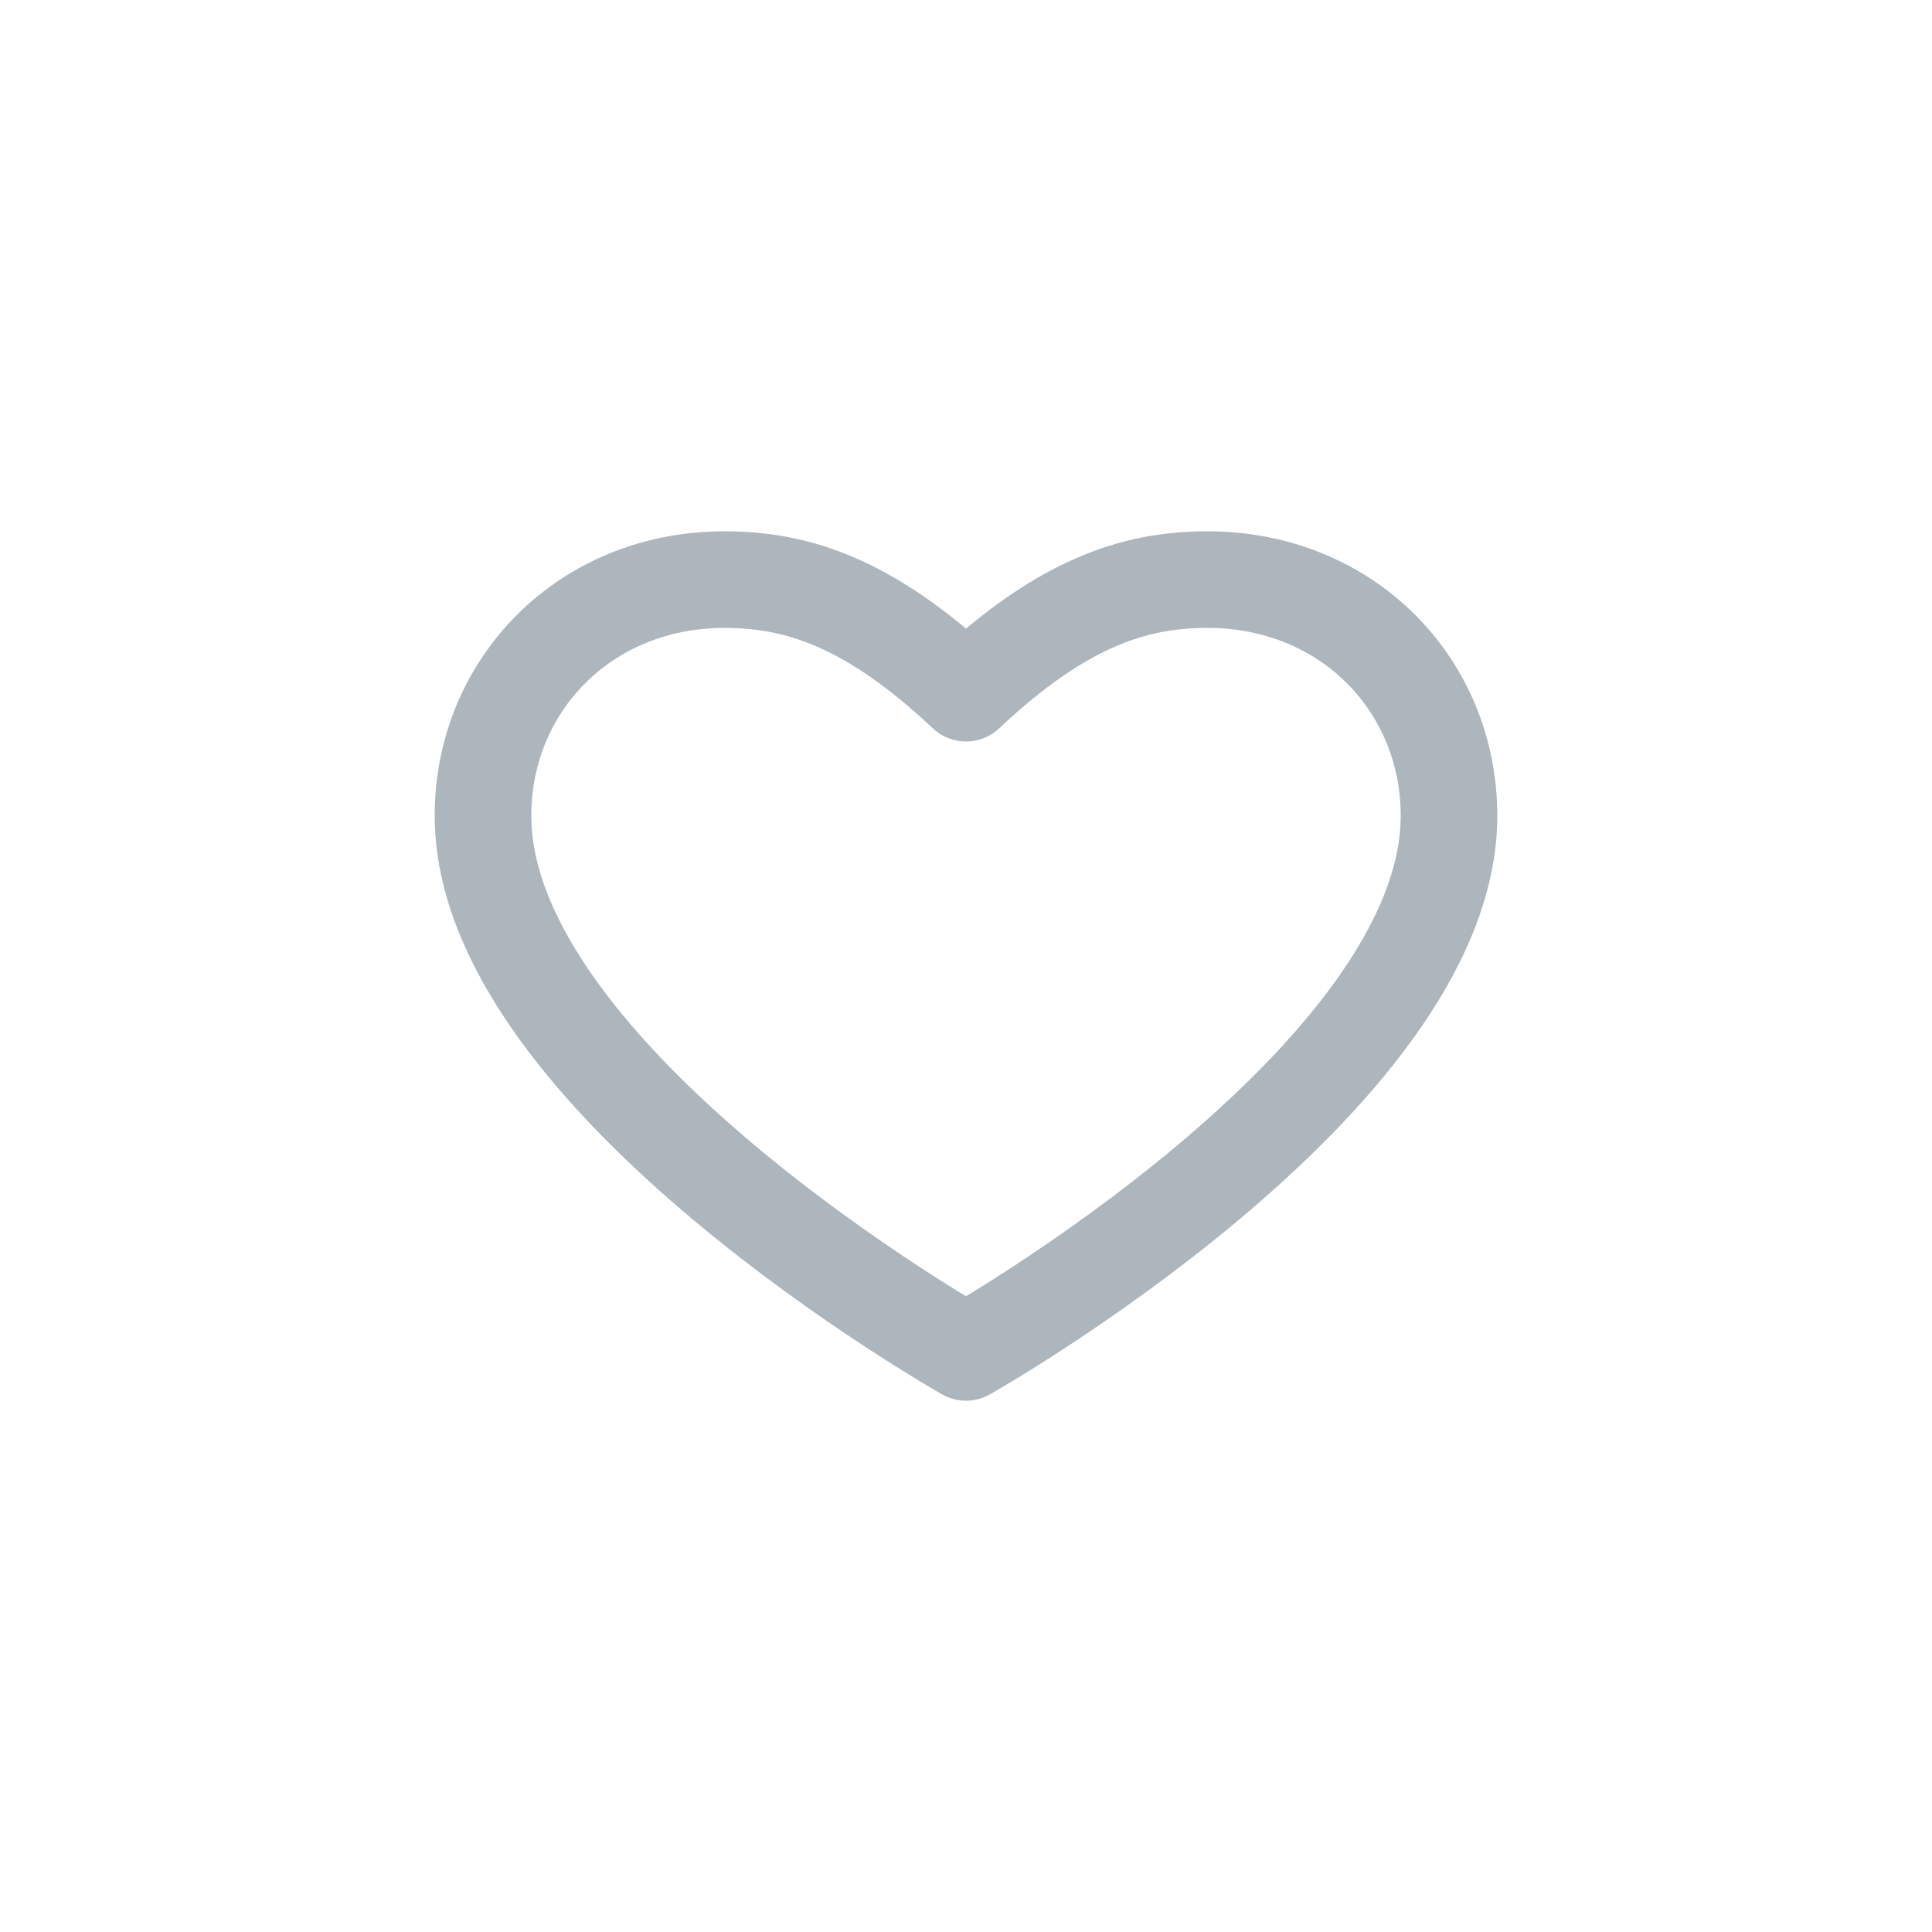
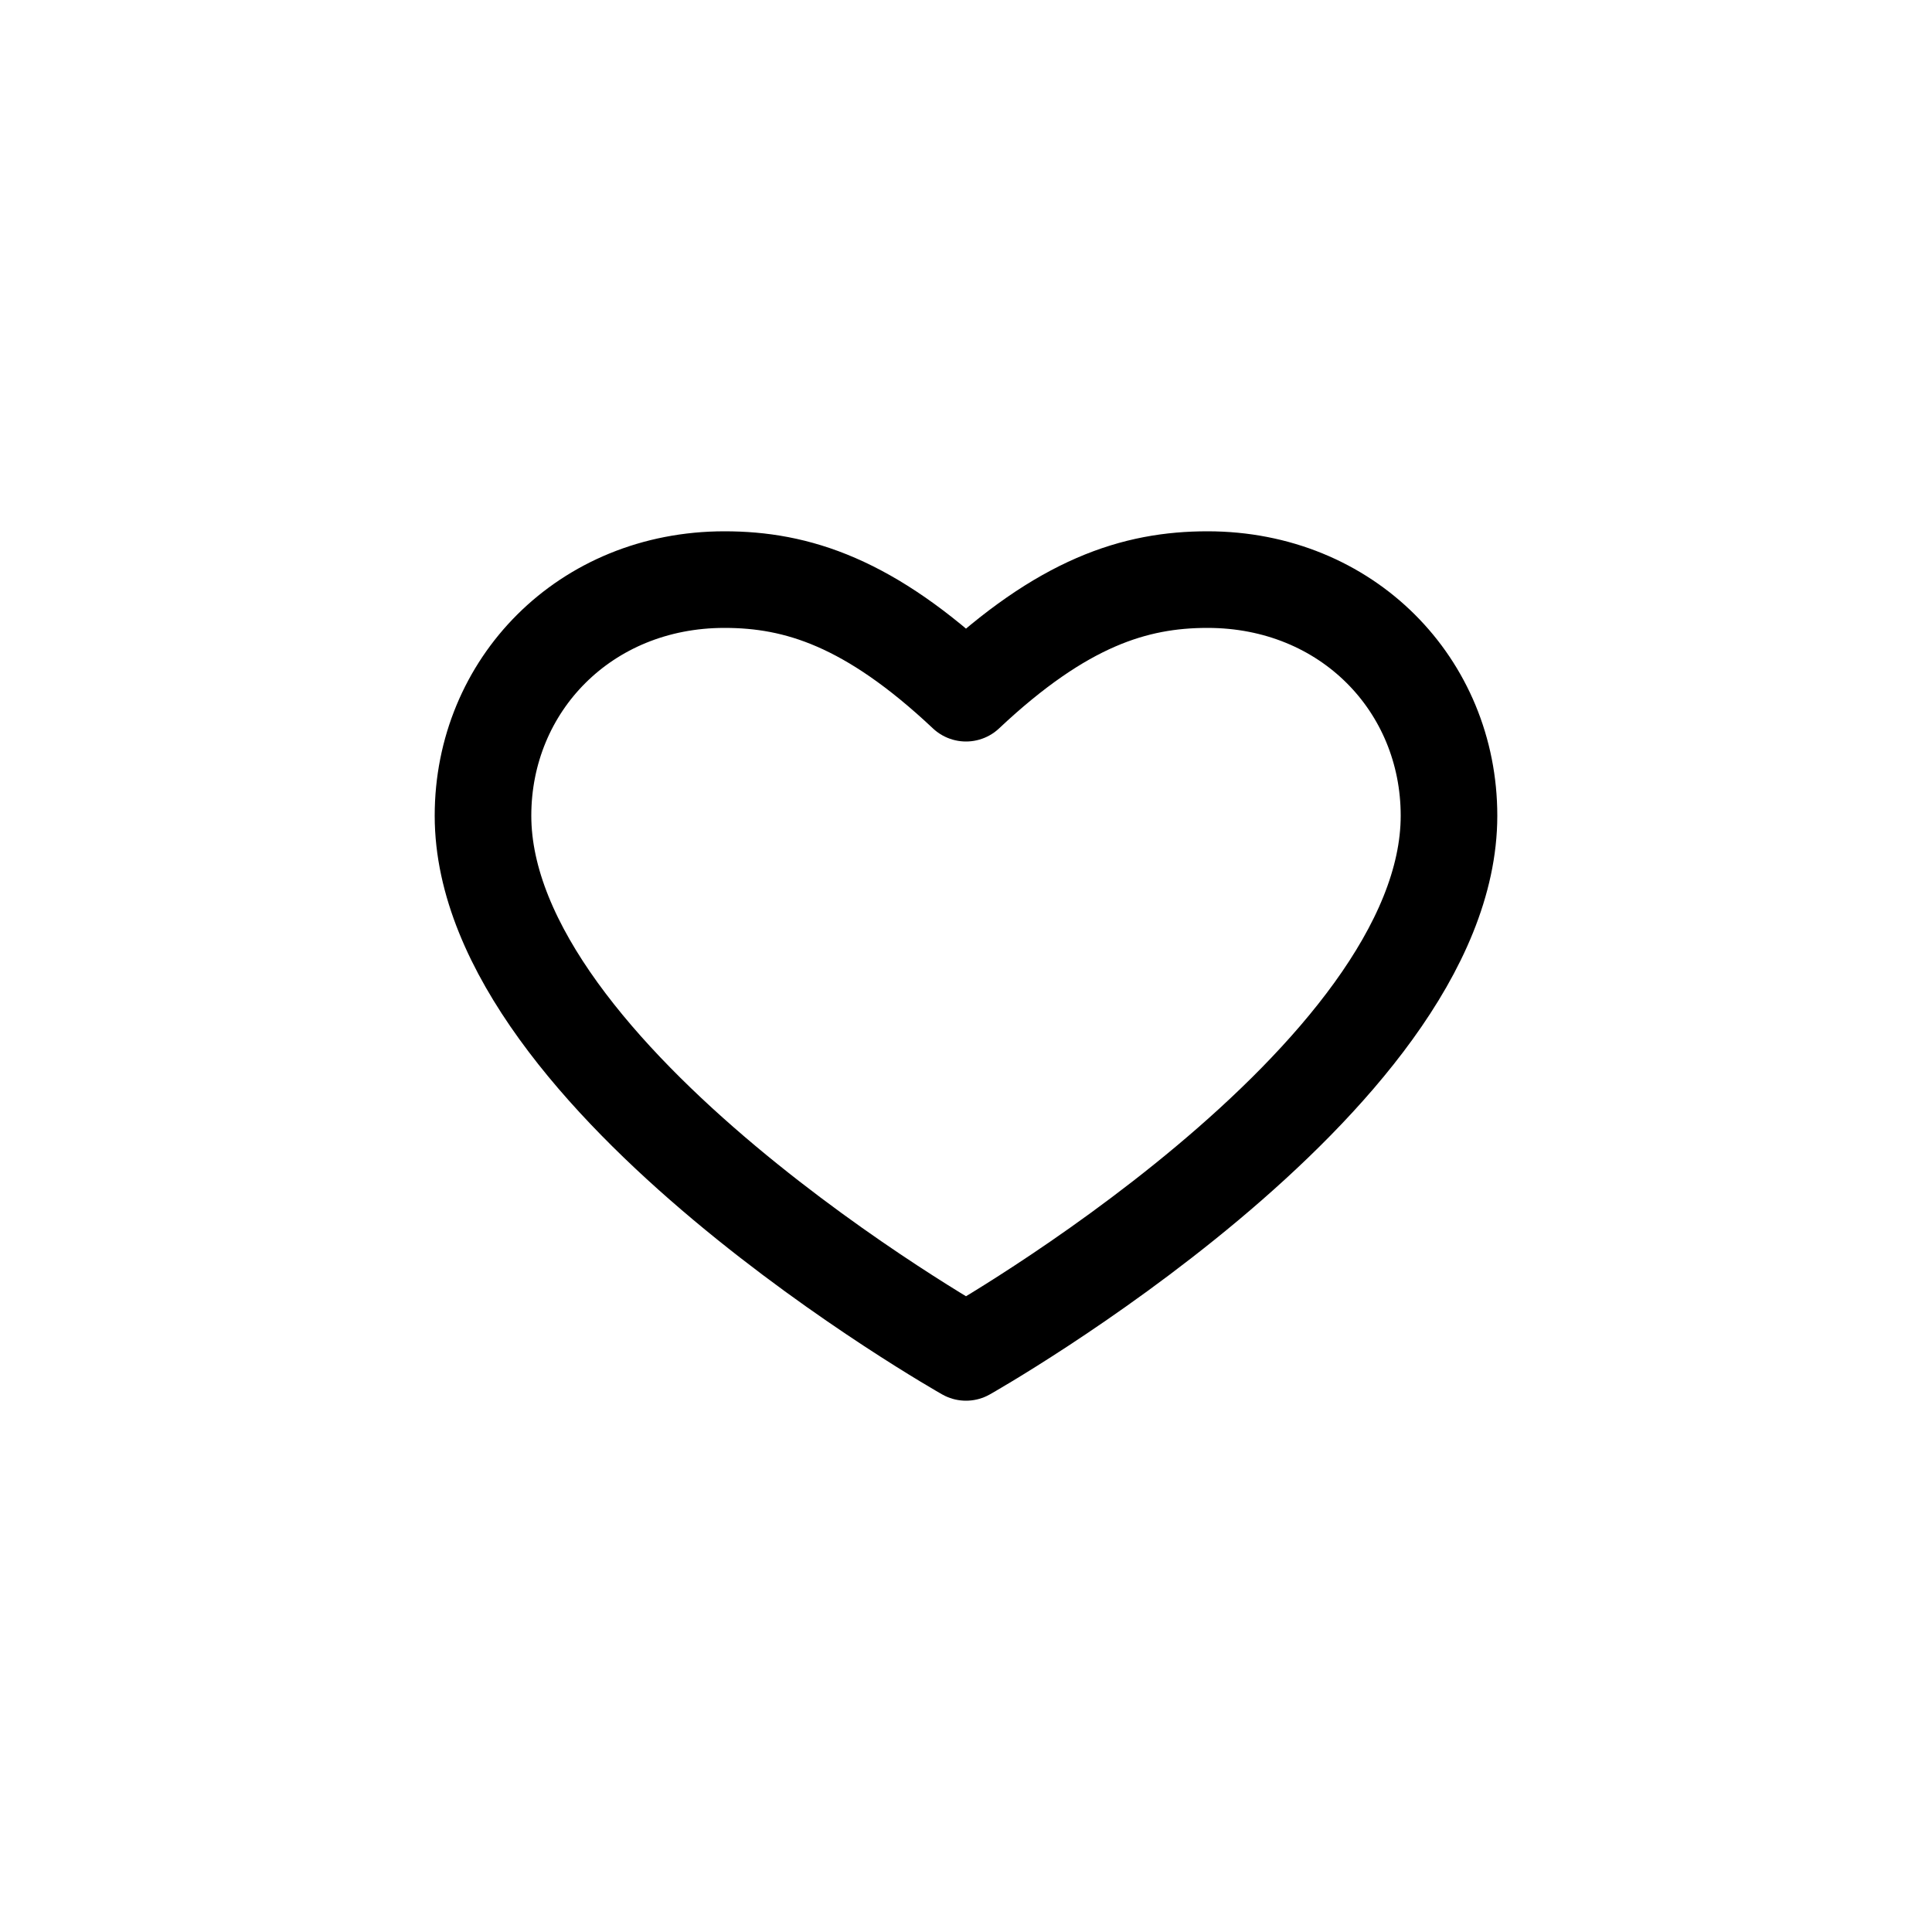
<svg xmlns="http://www.w3.org/2000/svg" width="20" height="20" viewBox="0 0 20 20" fill="none">
-   <path d="M10 14C10 14 5 11.176 5 8.444C5 7.095 6.053 6 7.5 6C8.25 6 9 6.235 10 7.176C11 6.235 11.75 6 12.5 6C13.947 6 15 7.093 15 8.444C15 11.177 10 14 10 14Z" stroke="#ADB5BD" stroke-linecap="round" stroke-linejoin="round" />
+   <path d="M10 14C10 14 5 11.176 5 8.444C5 7.095 6.053 6 7.5 6C8.25 6 9 6.235 10 7.176C11 6.235 11.75 6 12.5 6C13.947 6 15 7.093 15 8.444C15 11.177 10 14 10 14Z" stroke="currentColor" stroke-linecap="round" stroke-linejoin="round" />
</svg>
